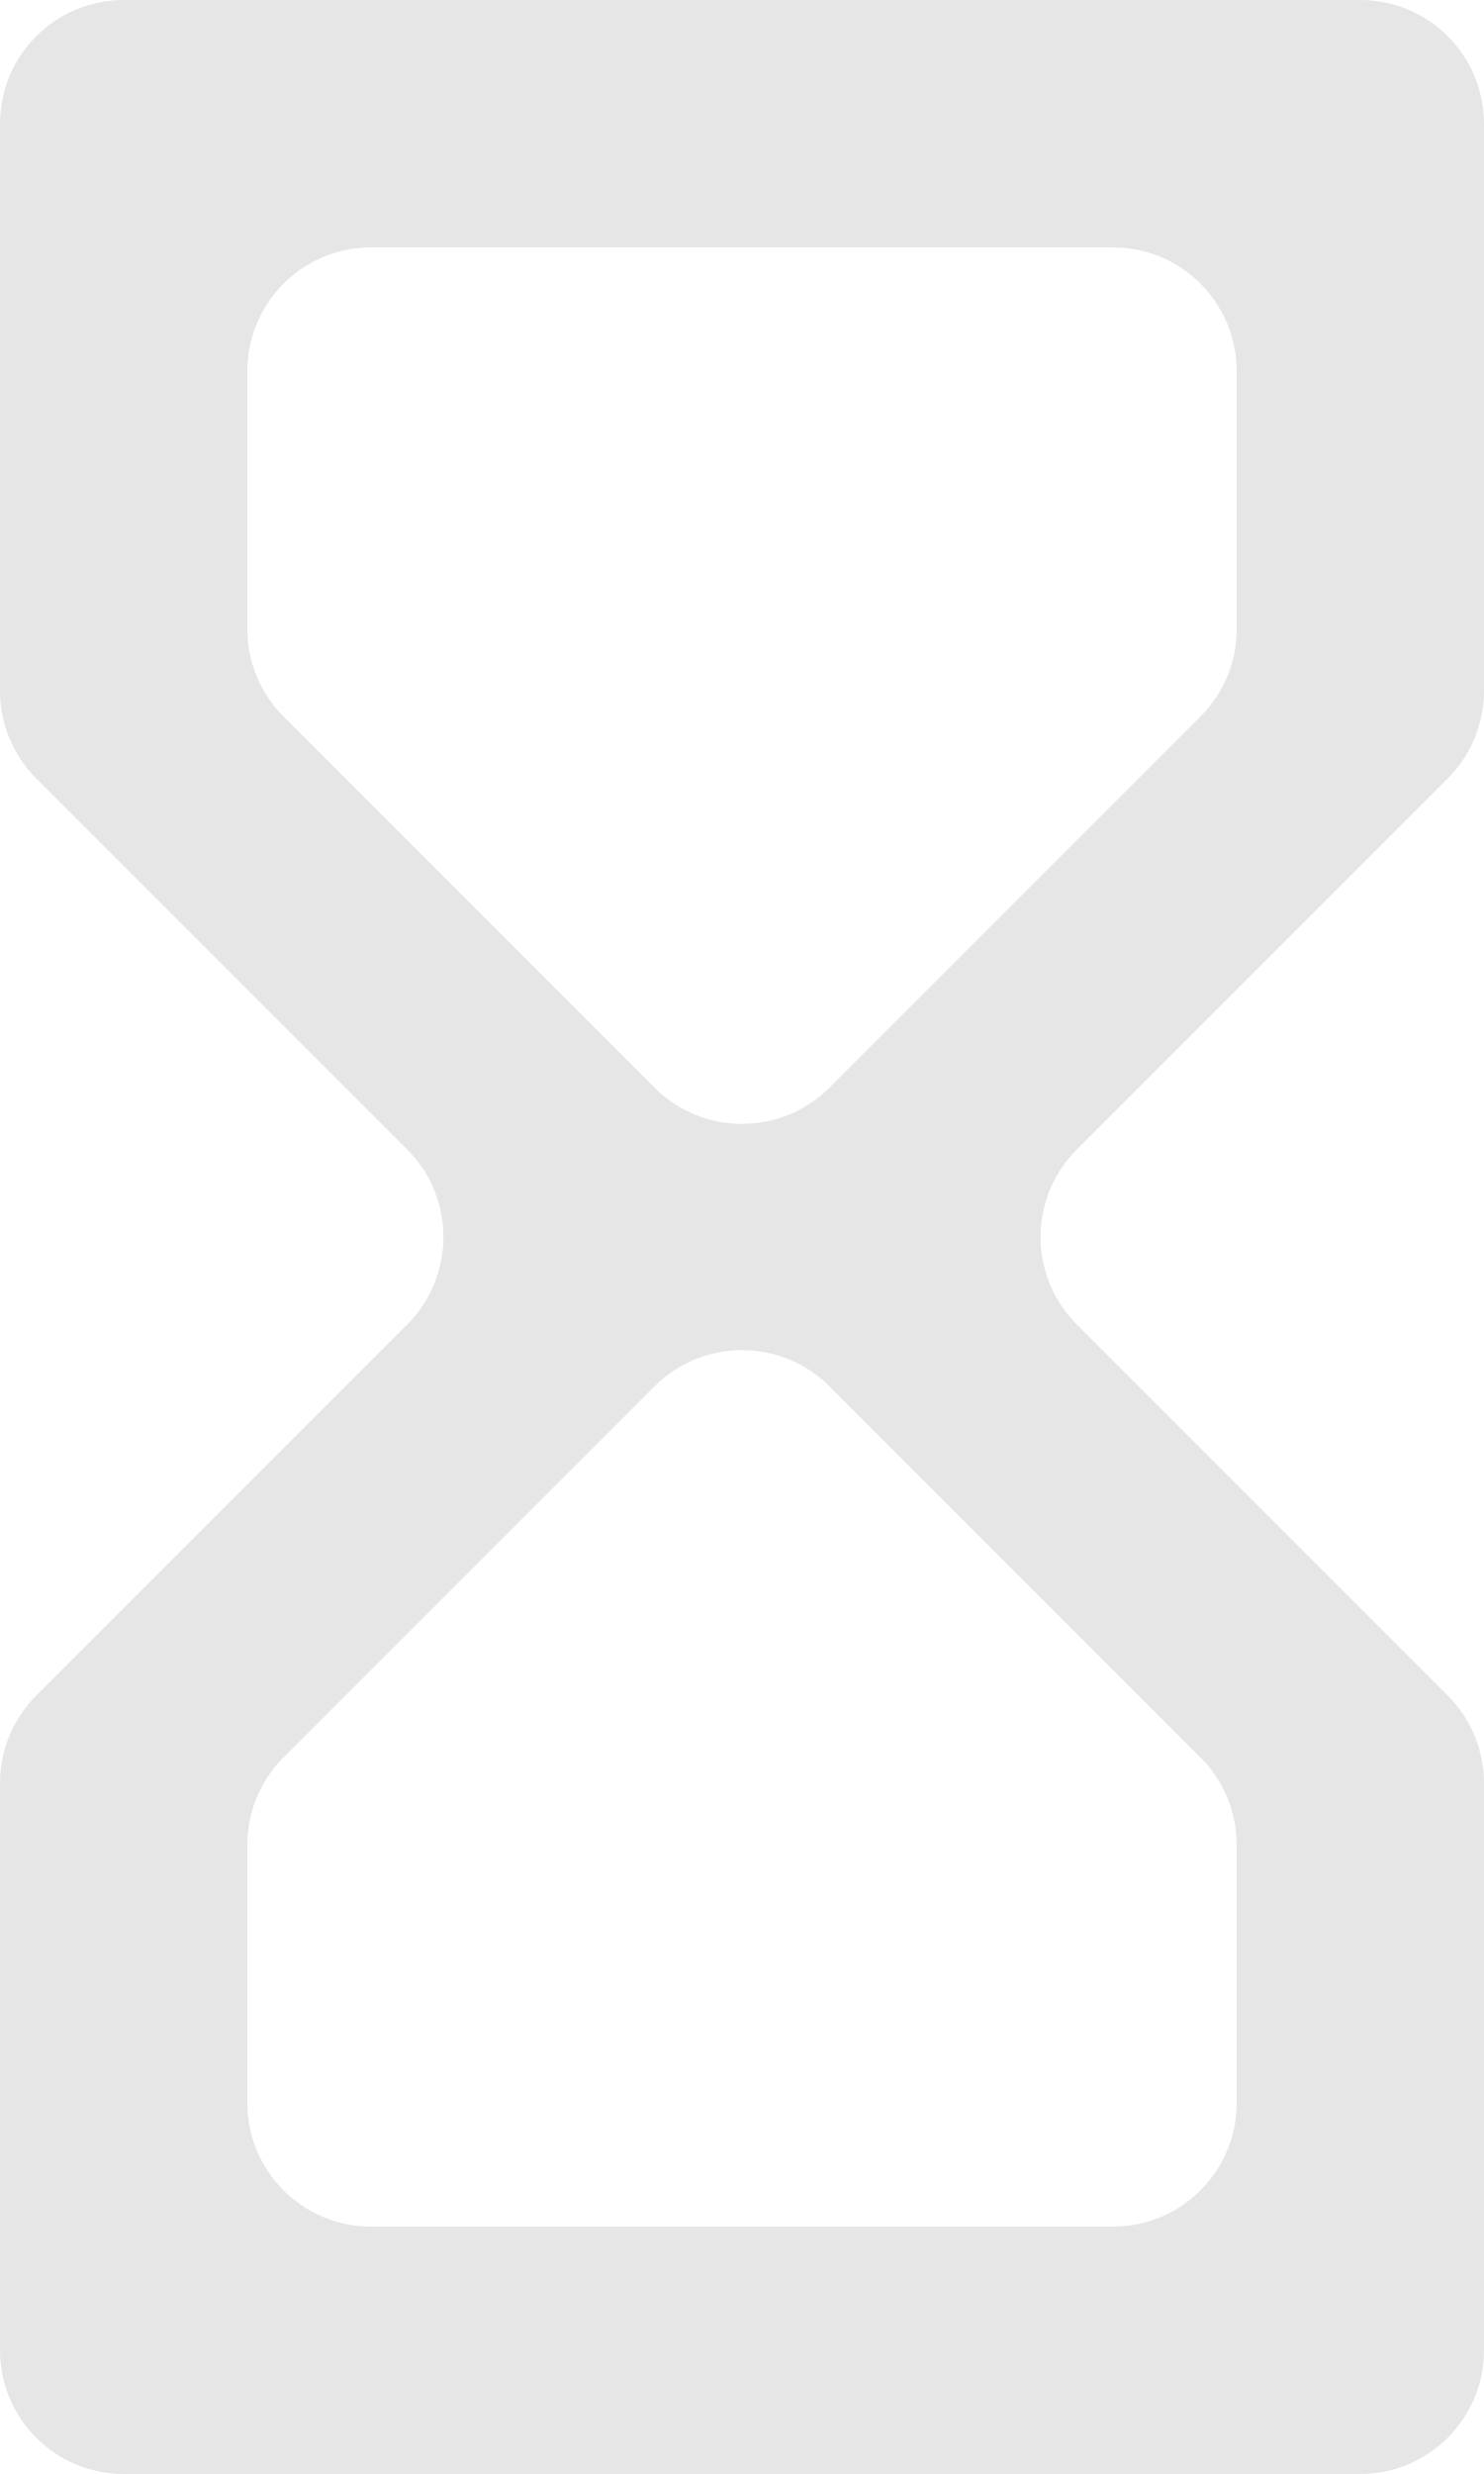
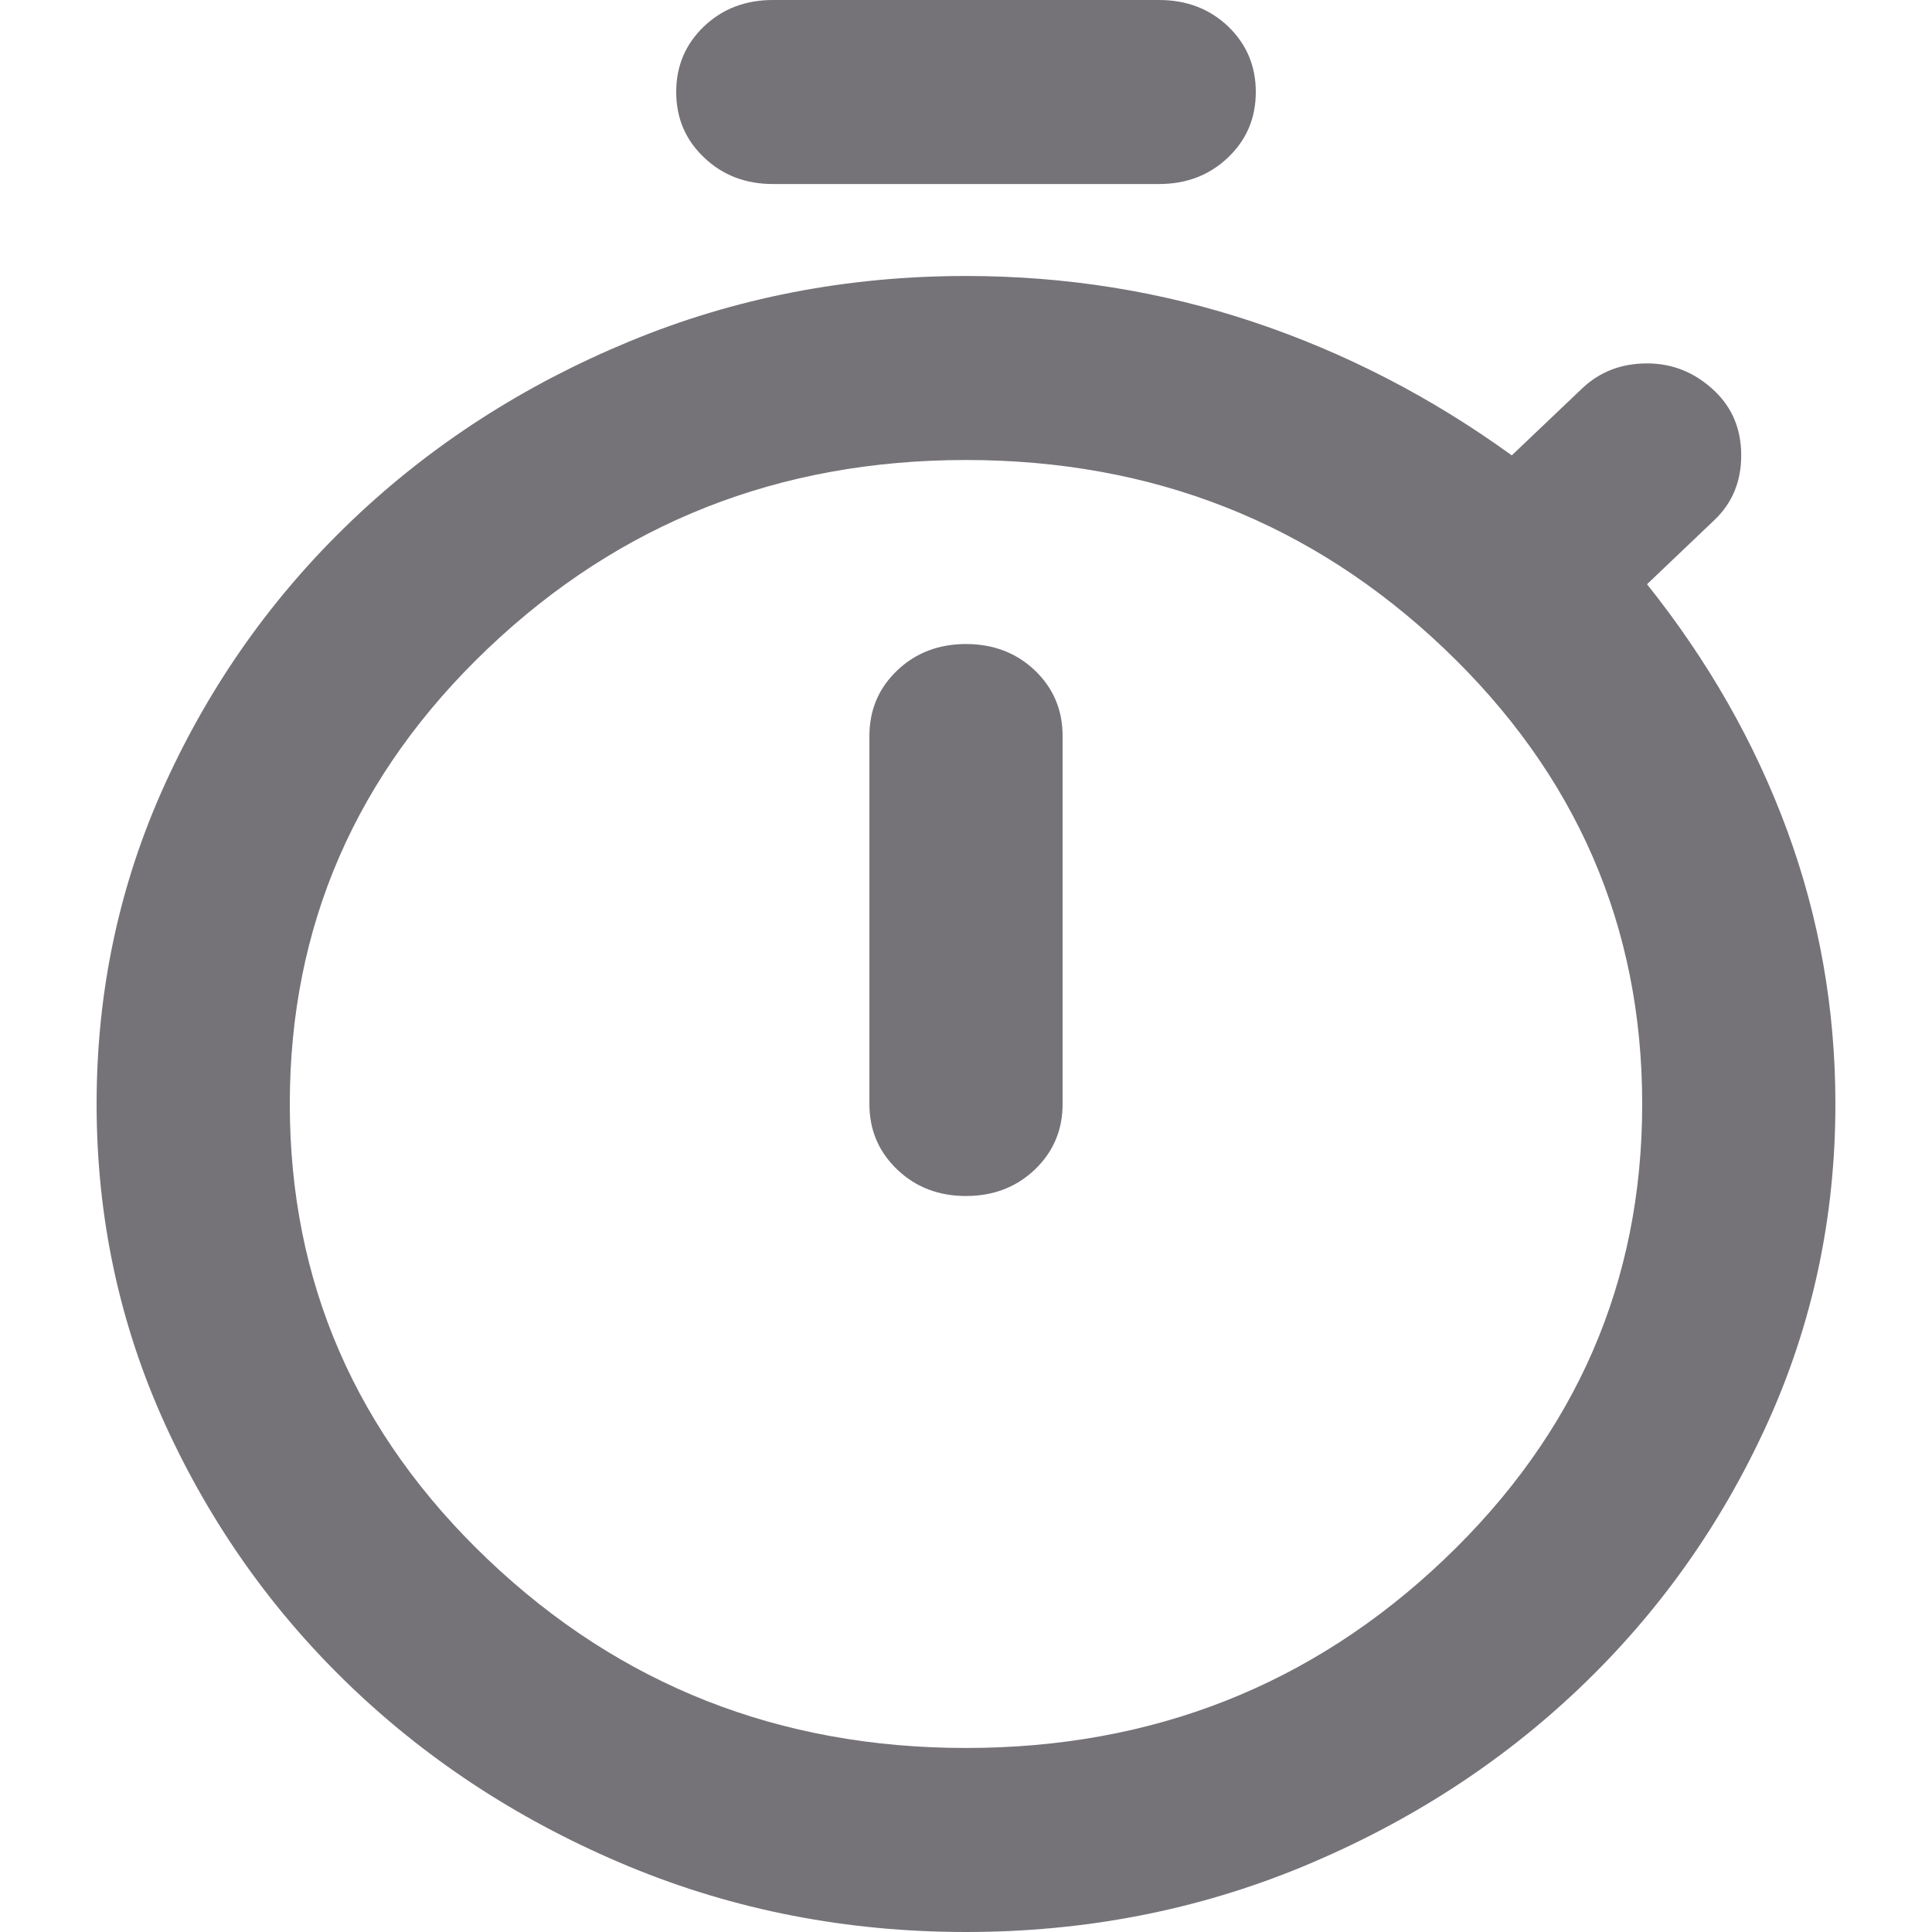
- <svg xmlns="http://www.w3.org/2000/svg" width="12" height="20" viewBox="0 0 12 20" fill="none">
-   <path d="M1 0C0.448 0 0 0.448 0 1V5.586C0 5.851 0.105 6.105 0.293 6.293L3.293 9.293C3.683 9.683 3.683 10.317 3.293 10.707L0.293 13.707C0.105 13.895 0 14.149 0 14.414V19C0 19.552 0.448 20 1 20H11C11.552 20 12 19.552 12 19V14.414C12 14.149 11.895 13.895 11.707 13.707L8.707 10.707C8.317 10.317 8.317 9.683 8.707 9.293L11.707 6.293C11.895 6.105 12 5.851 12 5.586V1C12 0.448 11.552 0 11 0H1ZM9.707 14.207C9.895 14.395 10 14.649 10 14.914V17C10 17.552 9.552 18 9 18H3C2.448 18 2 17.552 2 17V14.914C2 14.649 2.105 14.395 2.293 14.207L5.293 11.207C5.683 10.817 6.317 10.817 6.707 11.207L9.707 14.207ZM6.707 8.793C6.317 9.183 5.683 9.183 5.293 8.793L2.293 5.793C2.105 5.605 2 5.351 2 5.086V3C2 2.448 2.448 2 3 2H9C9.552 2 10 2.448 10 3V5.086C10 5.351 9.895 5.605 9.707 5.793L6.707 8.793Z" fill="#E6E6E6" />
+ <svg xmlns="http://www.w3.org/2000/svg" width="20" height="20" viewBox="0 0 20 20" fill="none">
+   <path d="M8 1.905C7.717 1.905 7.479 1.813 7.288 1.63C7.096 1.448 7 1.222 7 0.952C7 0.683 7.096 0.456 7.288 0.273C7.479 0.091 7.717 0 8 0H12C12.283 0 12.521 0.091 12.713 0.273C12.904 0.456 13 0.683 13 0.952C13 1.222 12.904 1.448 12.713 1.63C12.521 1.813 12.283 1.905 12 1.905H8ZM10 12.381C10.283 12.381 10.521 12.29 10.713 12.107C10.904 11.924 11 11.698 11 11.429V7.619C11 7.349 10.904 7.123 10.713 6.94C10.521 6.758 10.283 6.667 10 6.667C9.717 6.667 9.479 6.758 9.288 6.94C9.096 7.123 9 7.349 9 7.619V11.429C9 11.698 9.096 11.924 9.288 12.107C9.479 12.29 9.717 12.381 10 12.381ZM10 20C8.767 20 7.604 19.774 6.512 19.322C5.421 18.869 4.467 18.254 3.65 17.476C2.833 16.698 2.187 15.79 1.712 14.751C1.237 13.71 1 12.603 1 11.429C1 10.254 1.237 9.147 1.712 8.107C2.187 7.067 2.833 6.159 3.65 5.381C4.467 4.603 5.421 3.988 6.512 3.536C7.604 3.083 8.767 2.857 10 2.857C11.033 2.857 12.025 3.016 12.975 3.333C13.925 3.651 14.817 4.111 15.65 4.714L16.375 4.024C16.558 3.849 16.783 3.762 17.05 3.762C17.317 3.762 17.55 3.857 17.75 4.048C17.933 4.222 18.025 4.444 18.025 4.714C18.025 4.984 17.933 5.206 17.75 5.381L17.05 6.048C17.683 6.841 18.167 7.69 18.5 8.595C18.833 9.5 19 10.444 19 11.429C19 12.603 18.763 13.71 18.288 14.751C17.813 15.79 17.167 16.698 16.35 17.476C15.533 18.254 14.579 18.869 13.488 19.322C12.396 19.774 11.233 20 10 20ZM10 18.095C11.933 18.095 13.583 17.444 14.95 16.143C16.317 14.841 17 13.27 17 11.429C17 9.587 16.317 8.016 14.95 6.714C13.583 5.413 11.933 4.762 10 4.762C8.067 4.762 6.417 5.413 5.05 6.714C3.683 8.016 3 9.587 3 11.429C3 13.27 3.683 14.841 5.05 16.143C6.417 17.444 8.067 18.095 10 18.095Z" fill="#757378" />
</svg>
